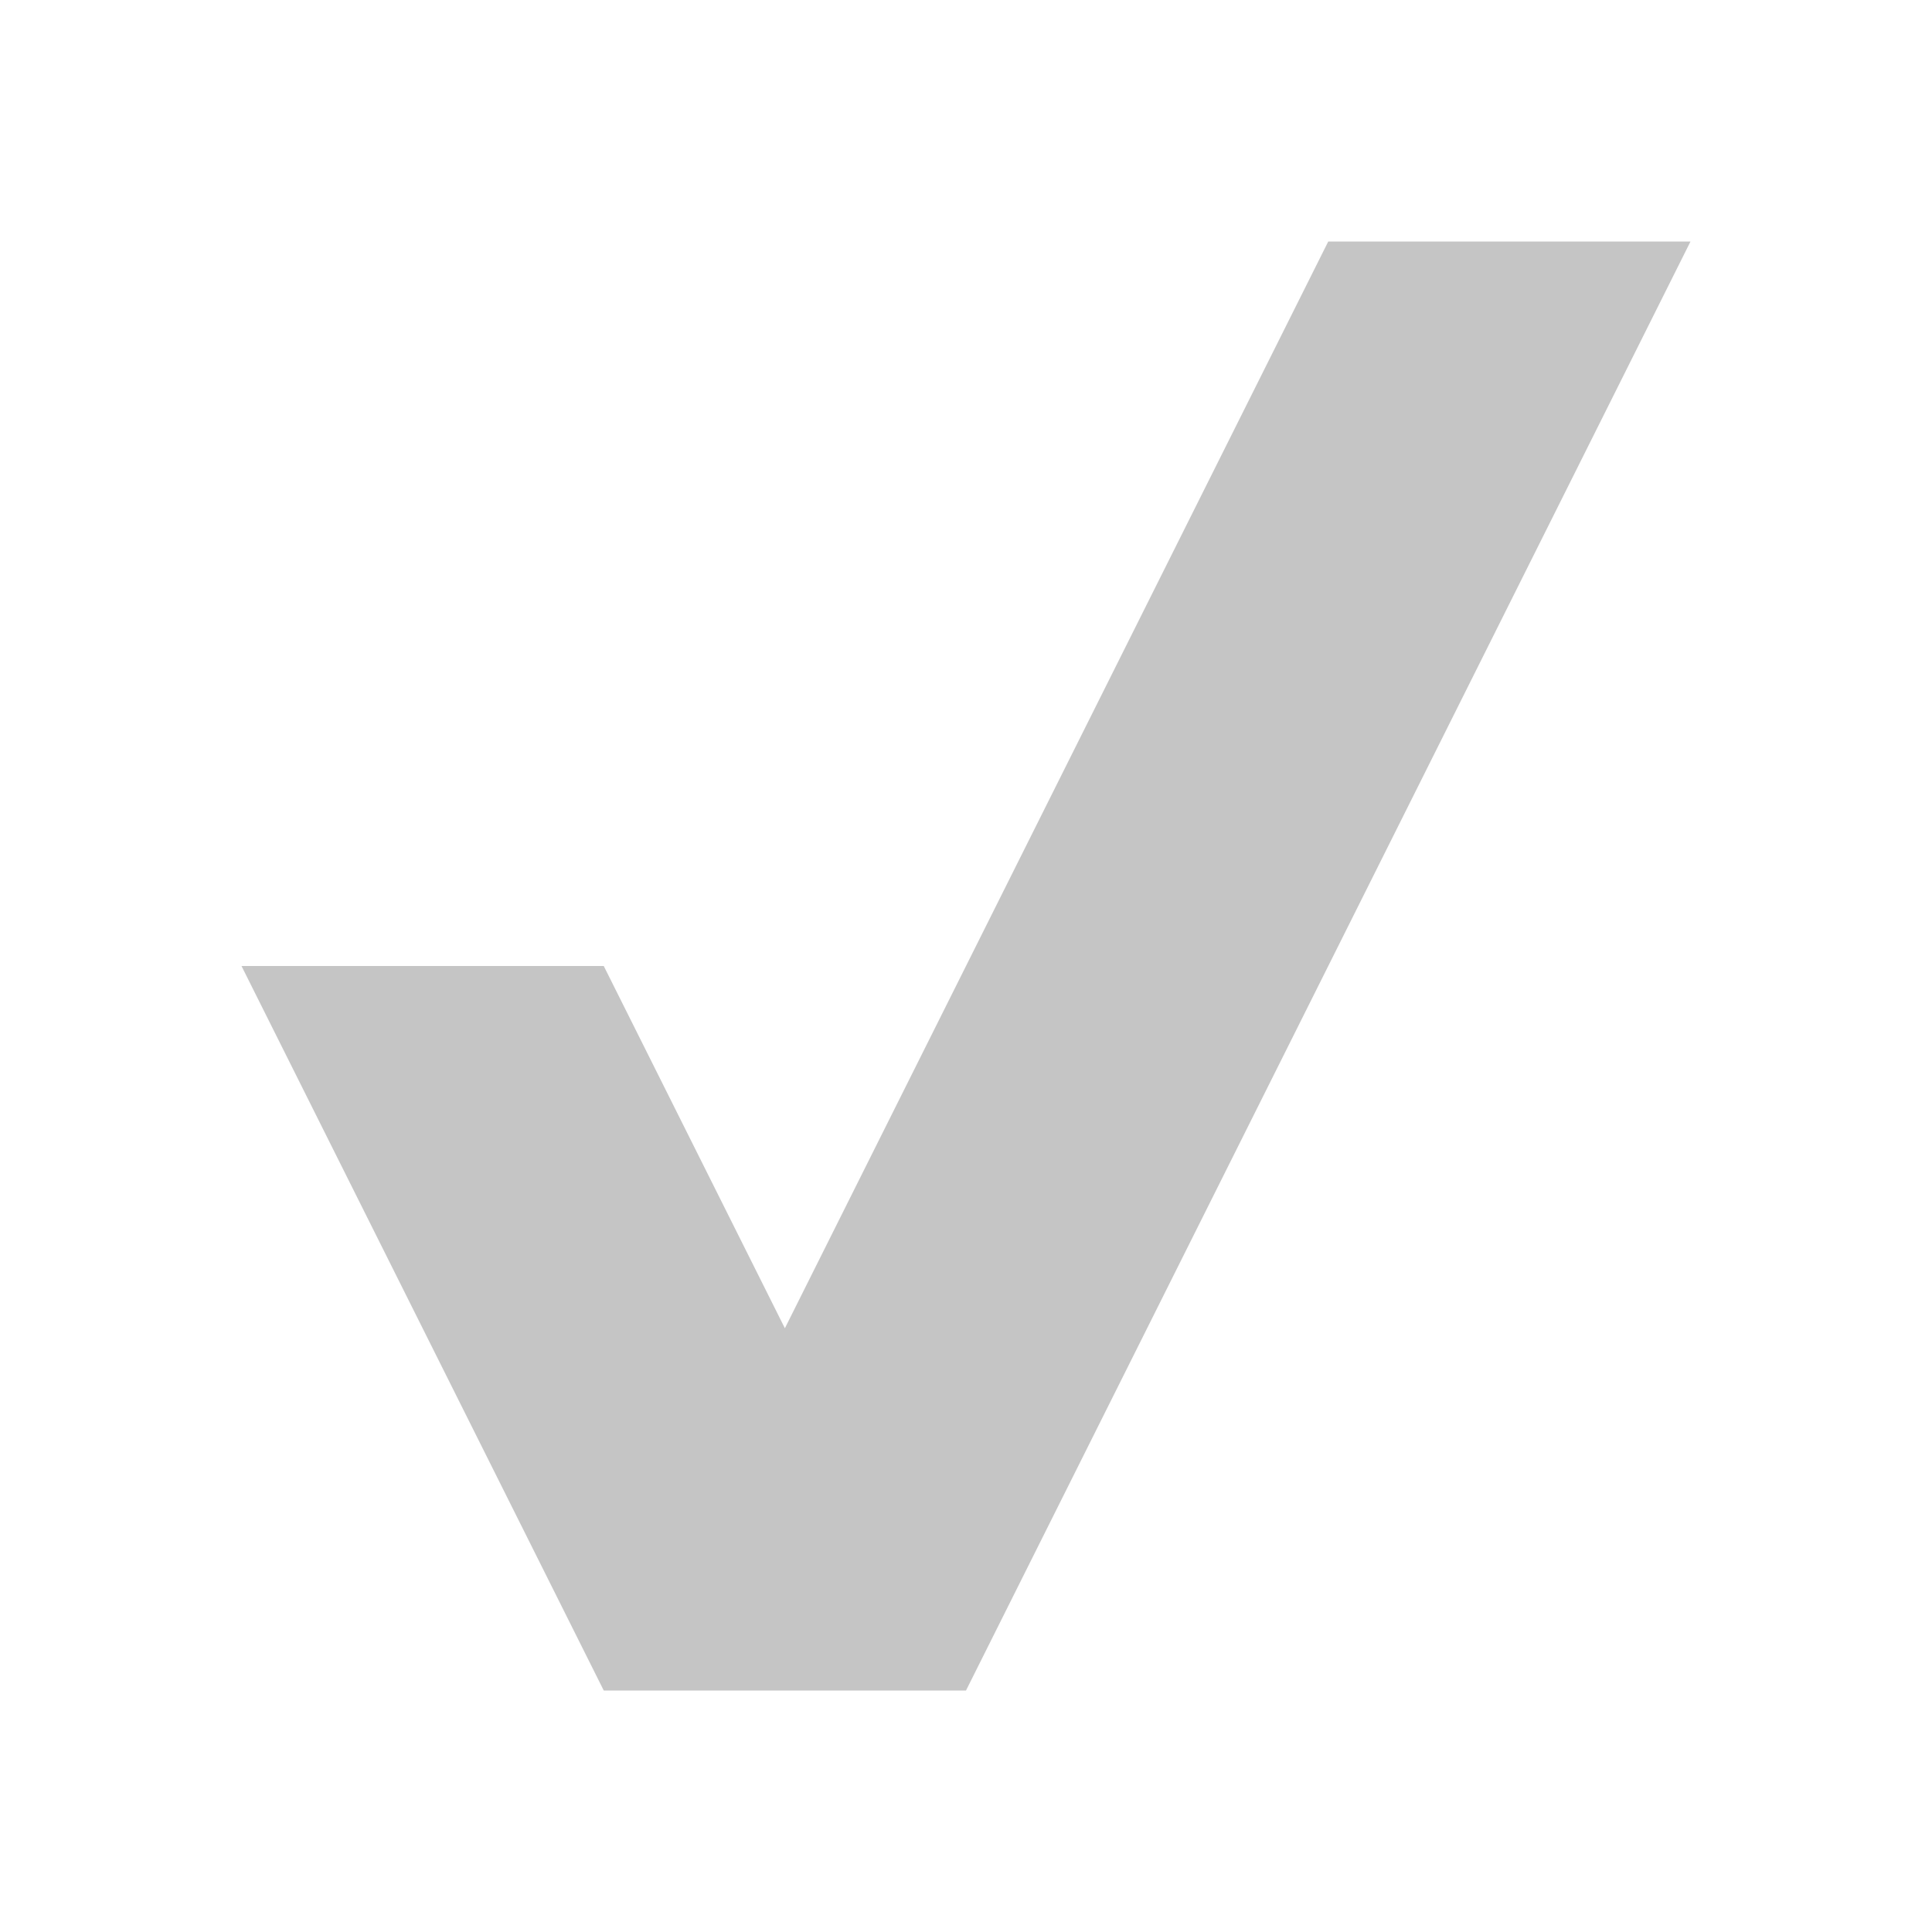
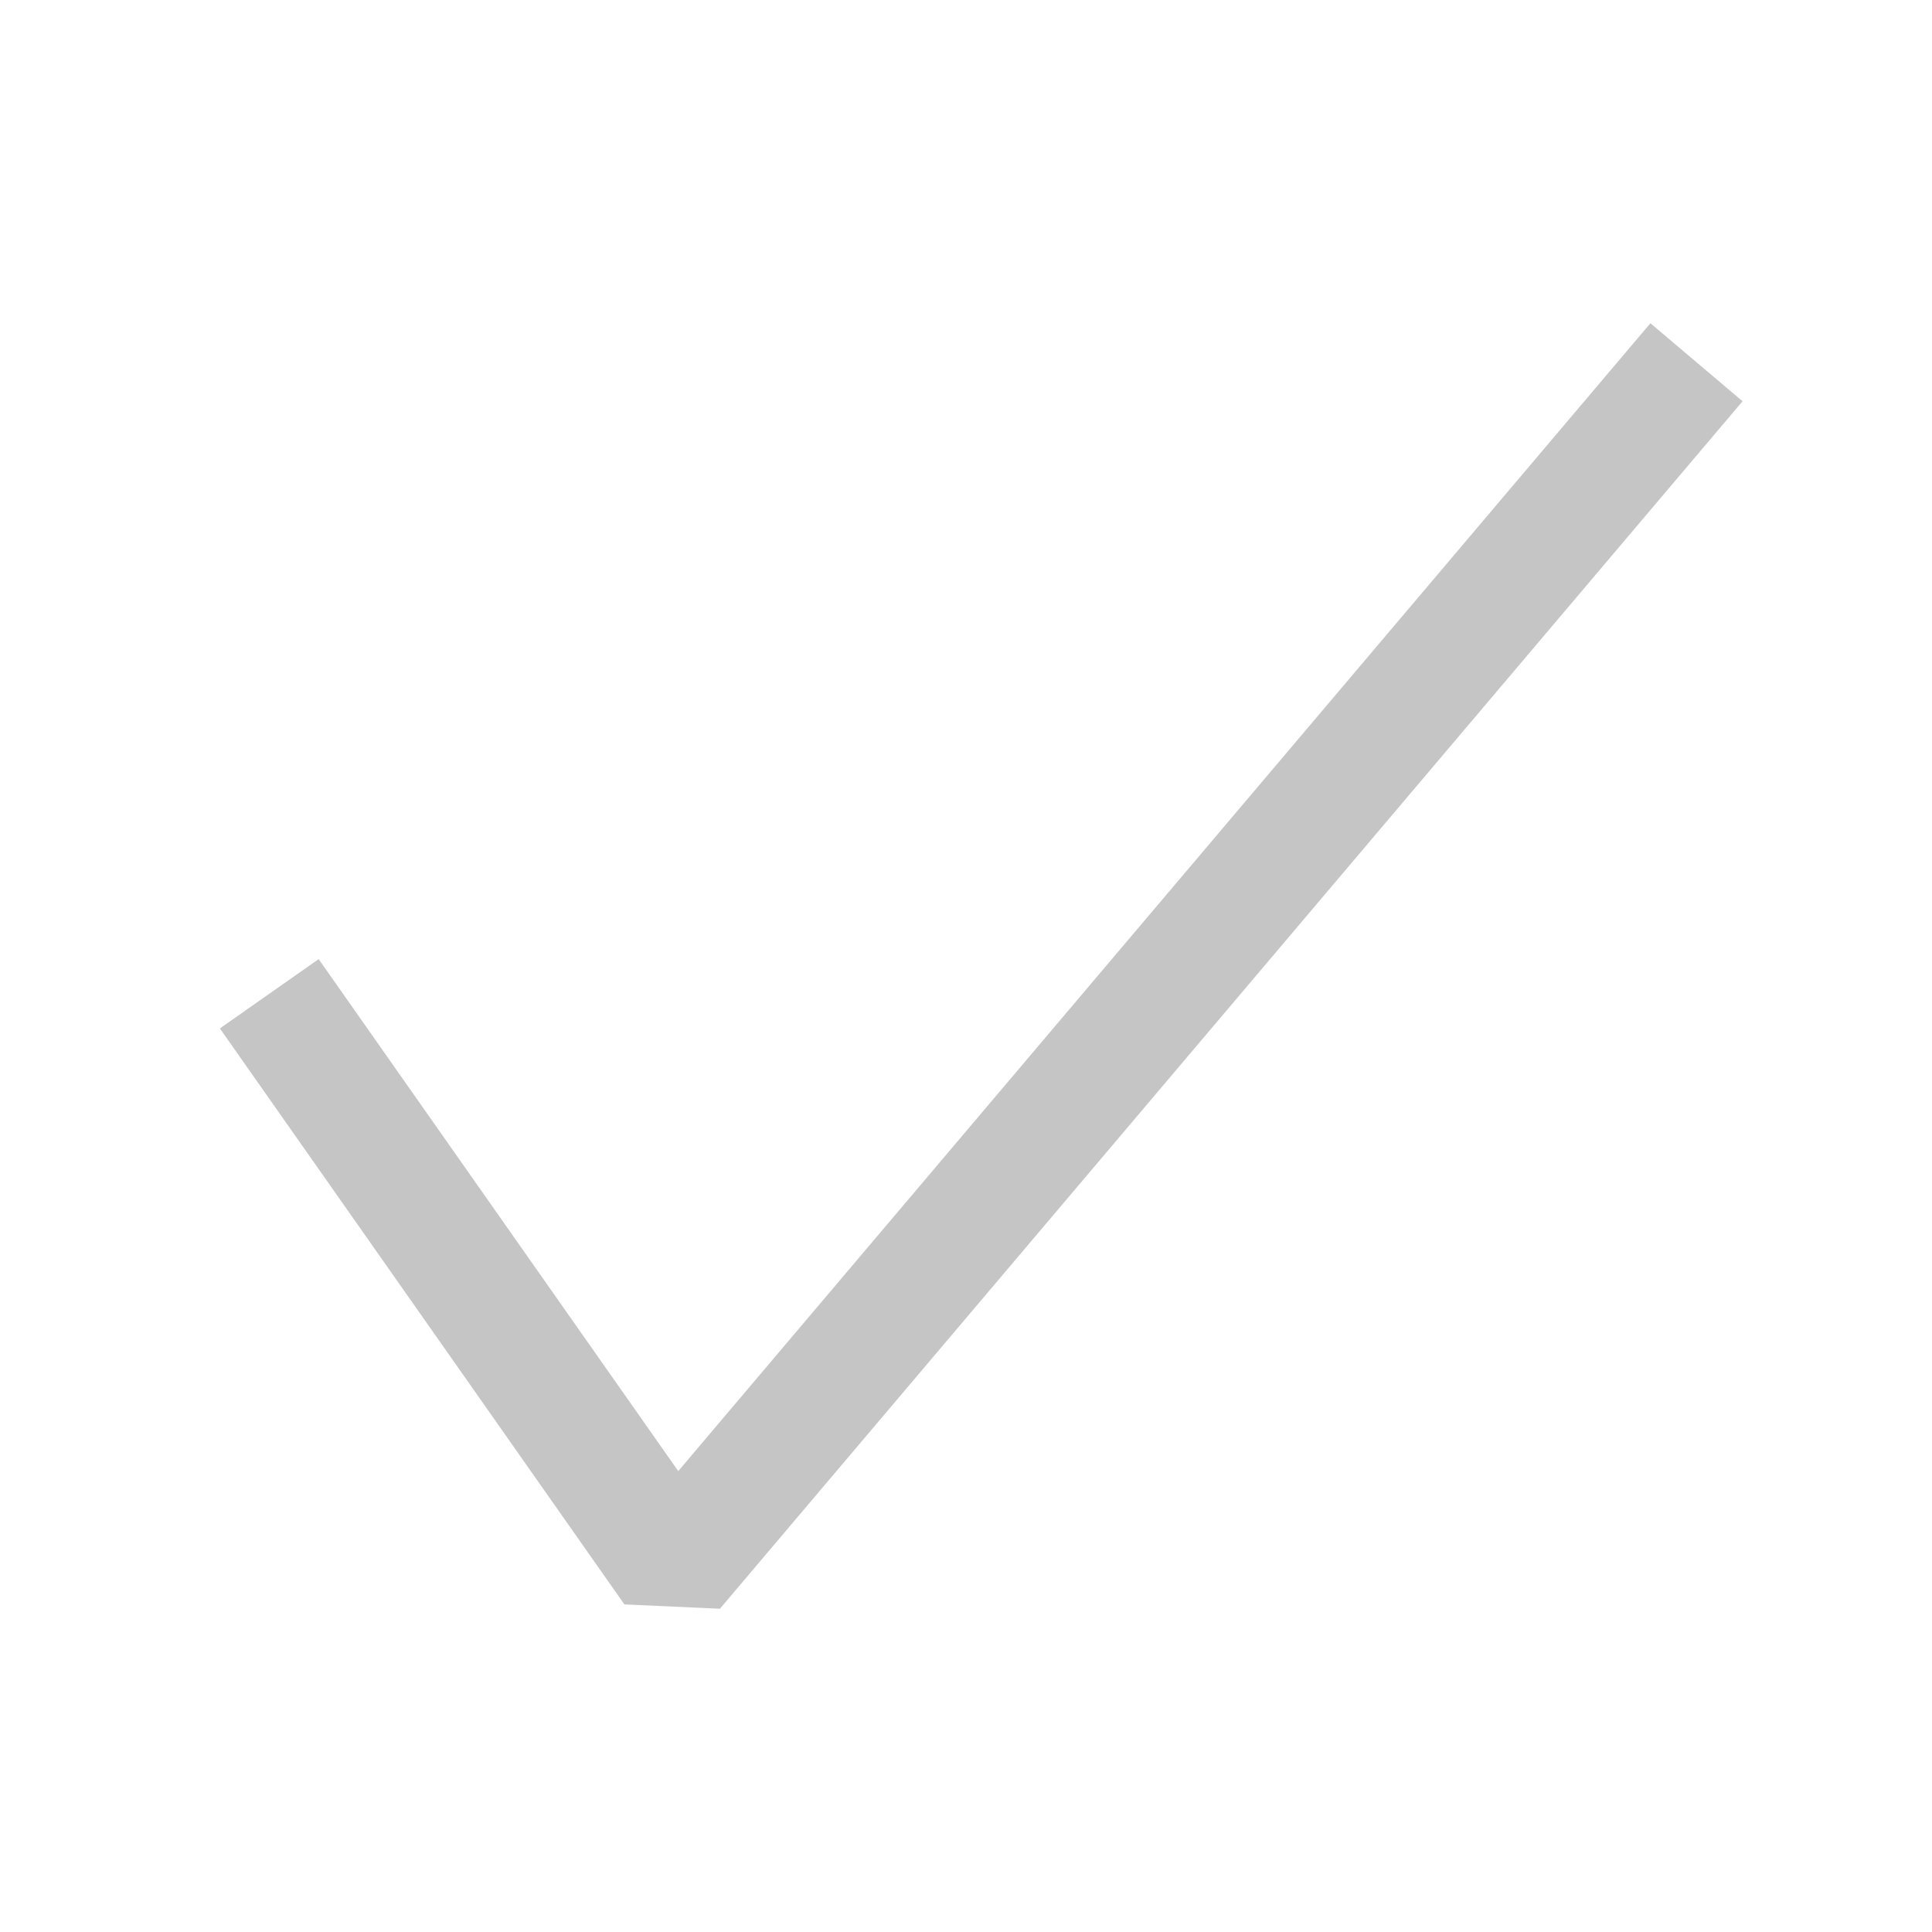
- <svg xmlns="http://www.w3.org/2000/svg" width="16" height="16" viewBox="-2 -2 16 16" enable-background="new -2 -2 16 16">
-   <polygon fill="#C5C5C5" points="9,0 4.5,9 3,6 0,6 3,12 6,12 12,0" />
+ <svg xmlns="http://www.w3.org/2000/svg" width="16" height="16" viewBox="0 0 16 16" fill="none">
+   <path fill-rule="evenodd" clip-rule="evenodd" d="M14.431 3.323L5.962 13.323L5.171 13.287L1.821 8.517L2.639 7.943L5.617 12.183L13.668 2.677L14.431 3.323Z" fill="#C5C5C5" />
</svg>
